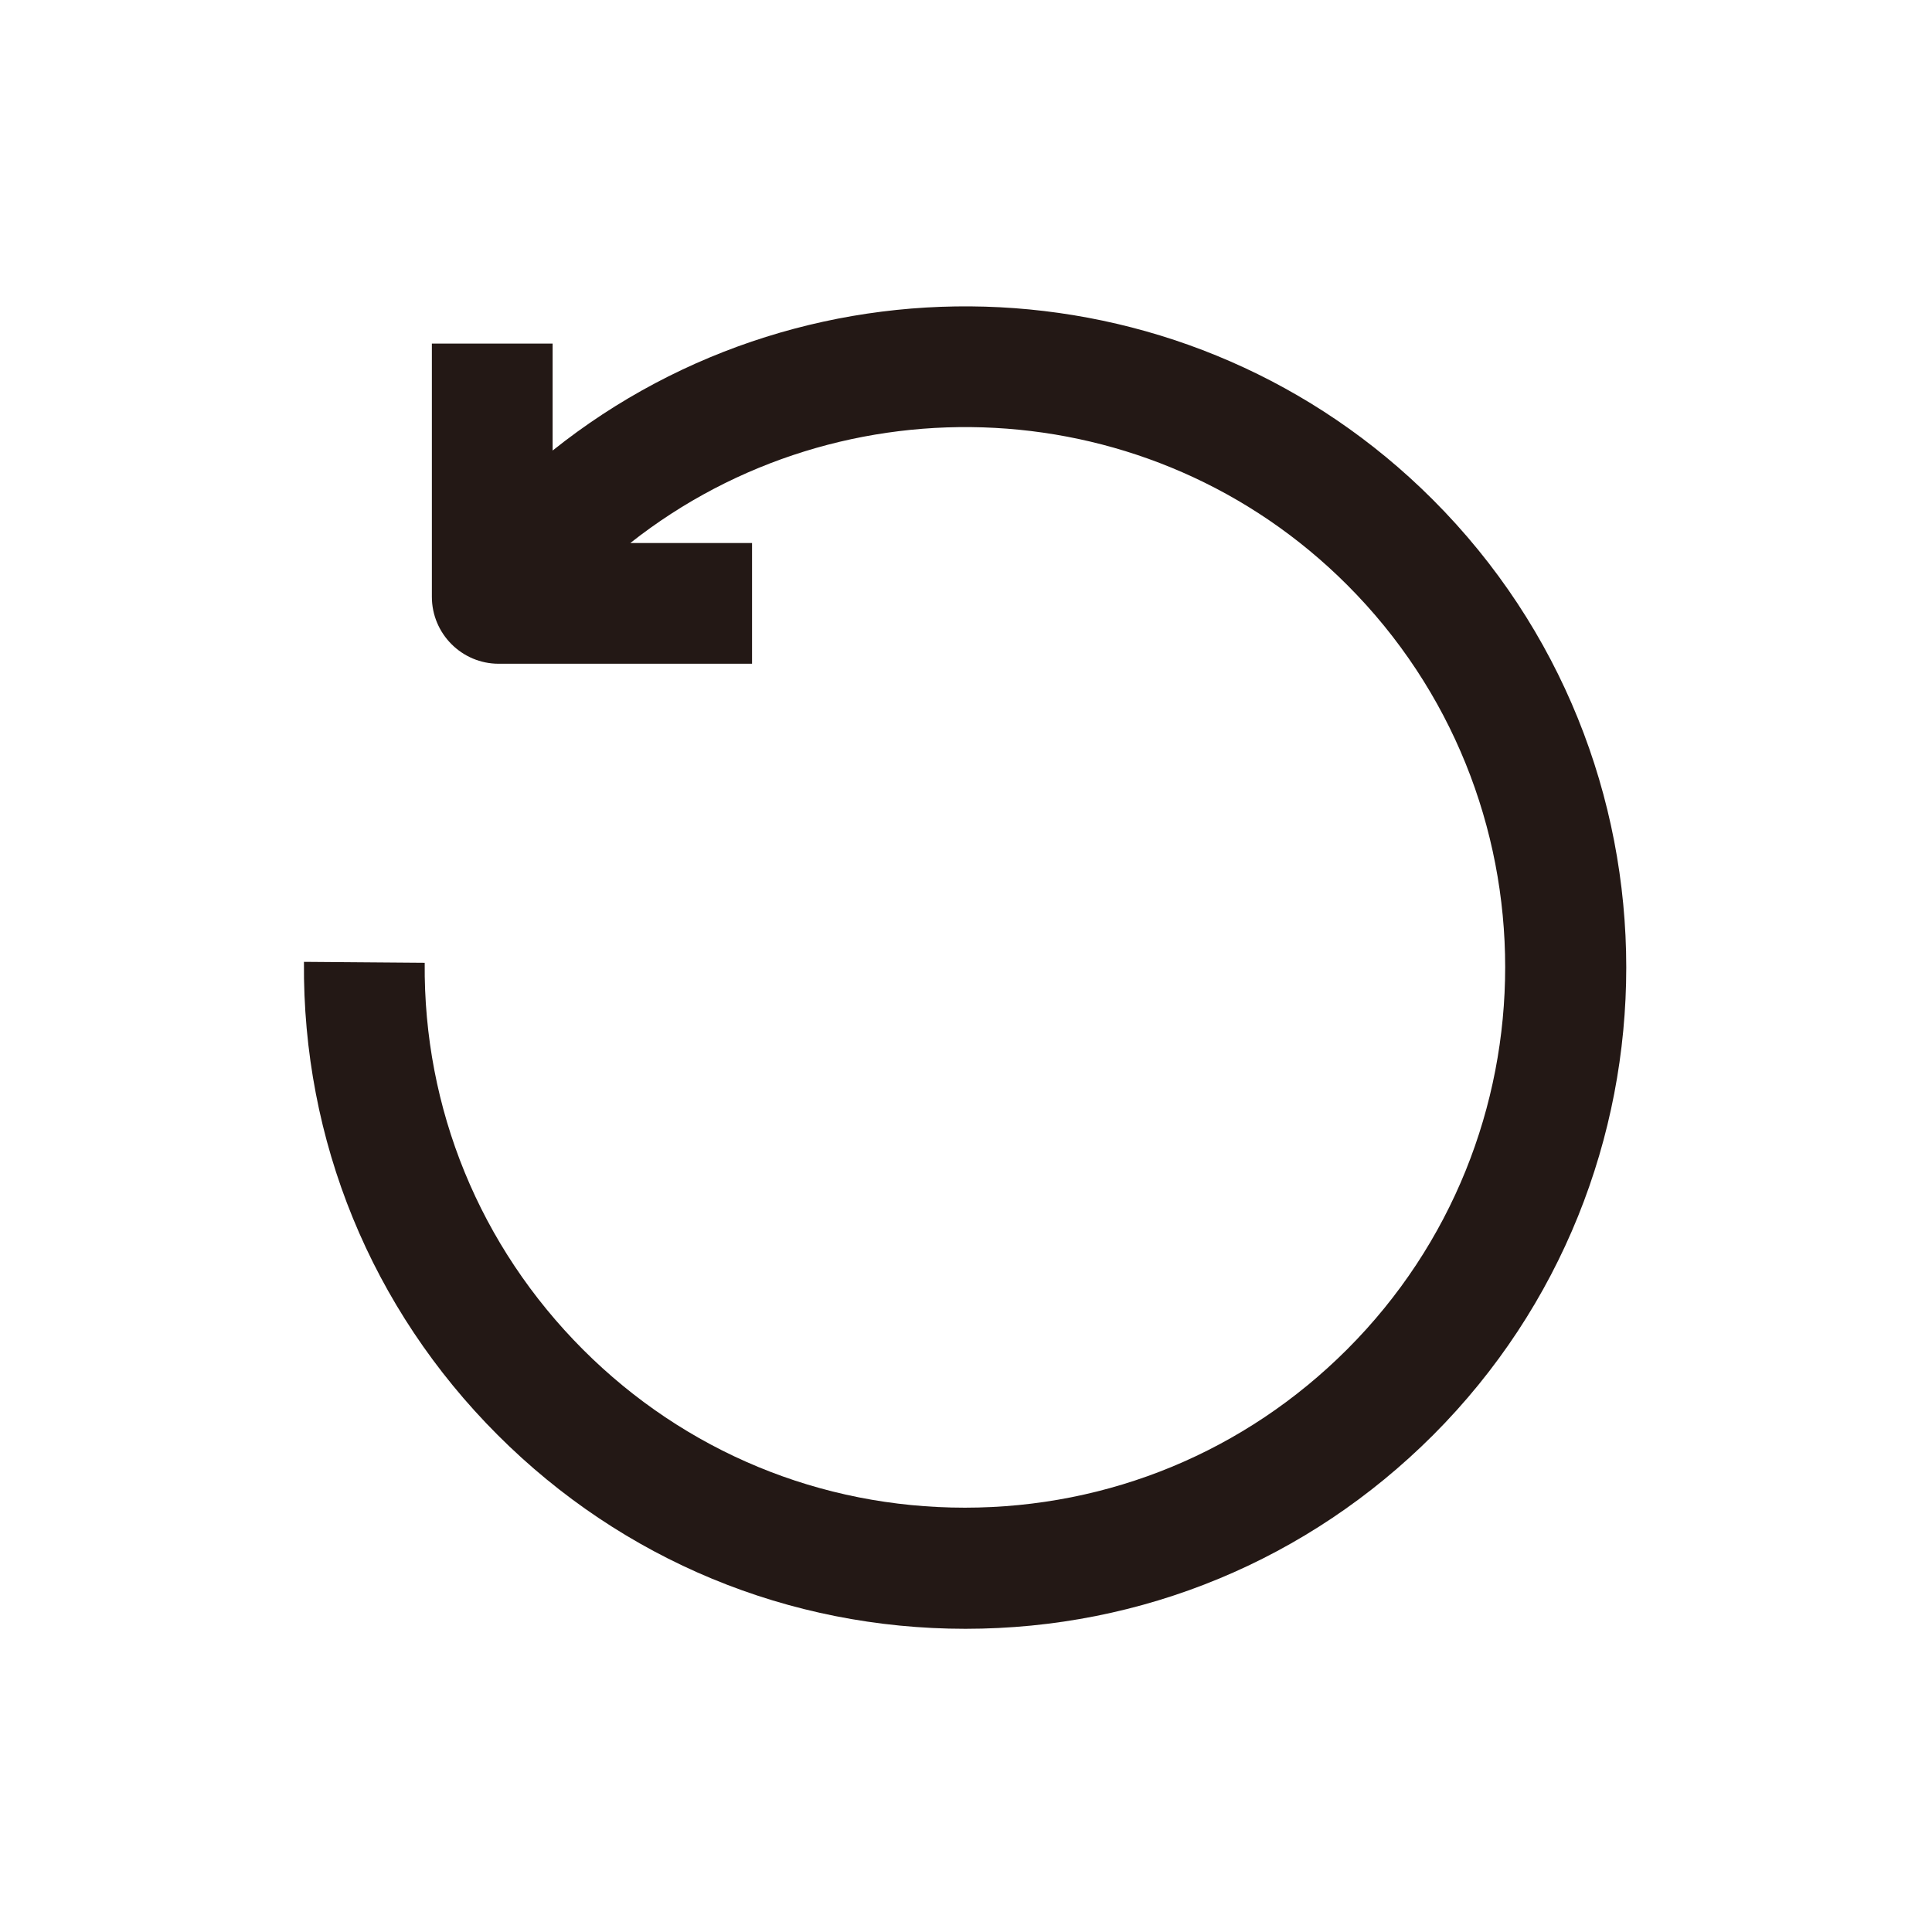
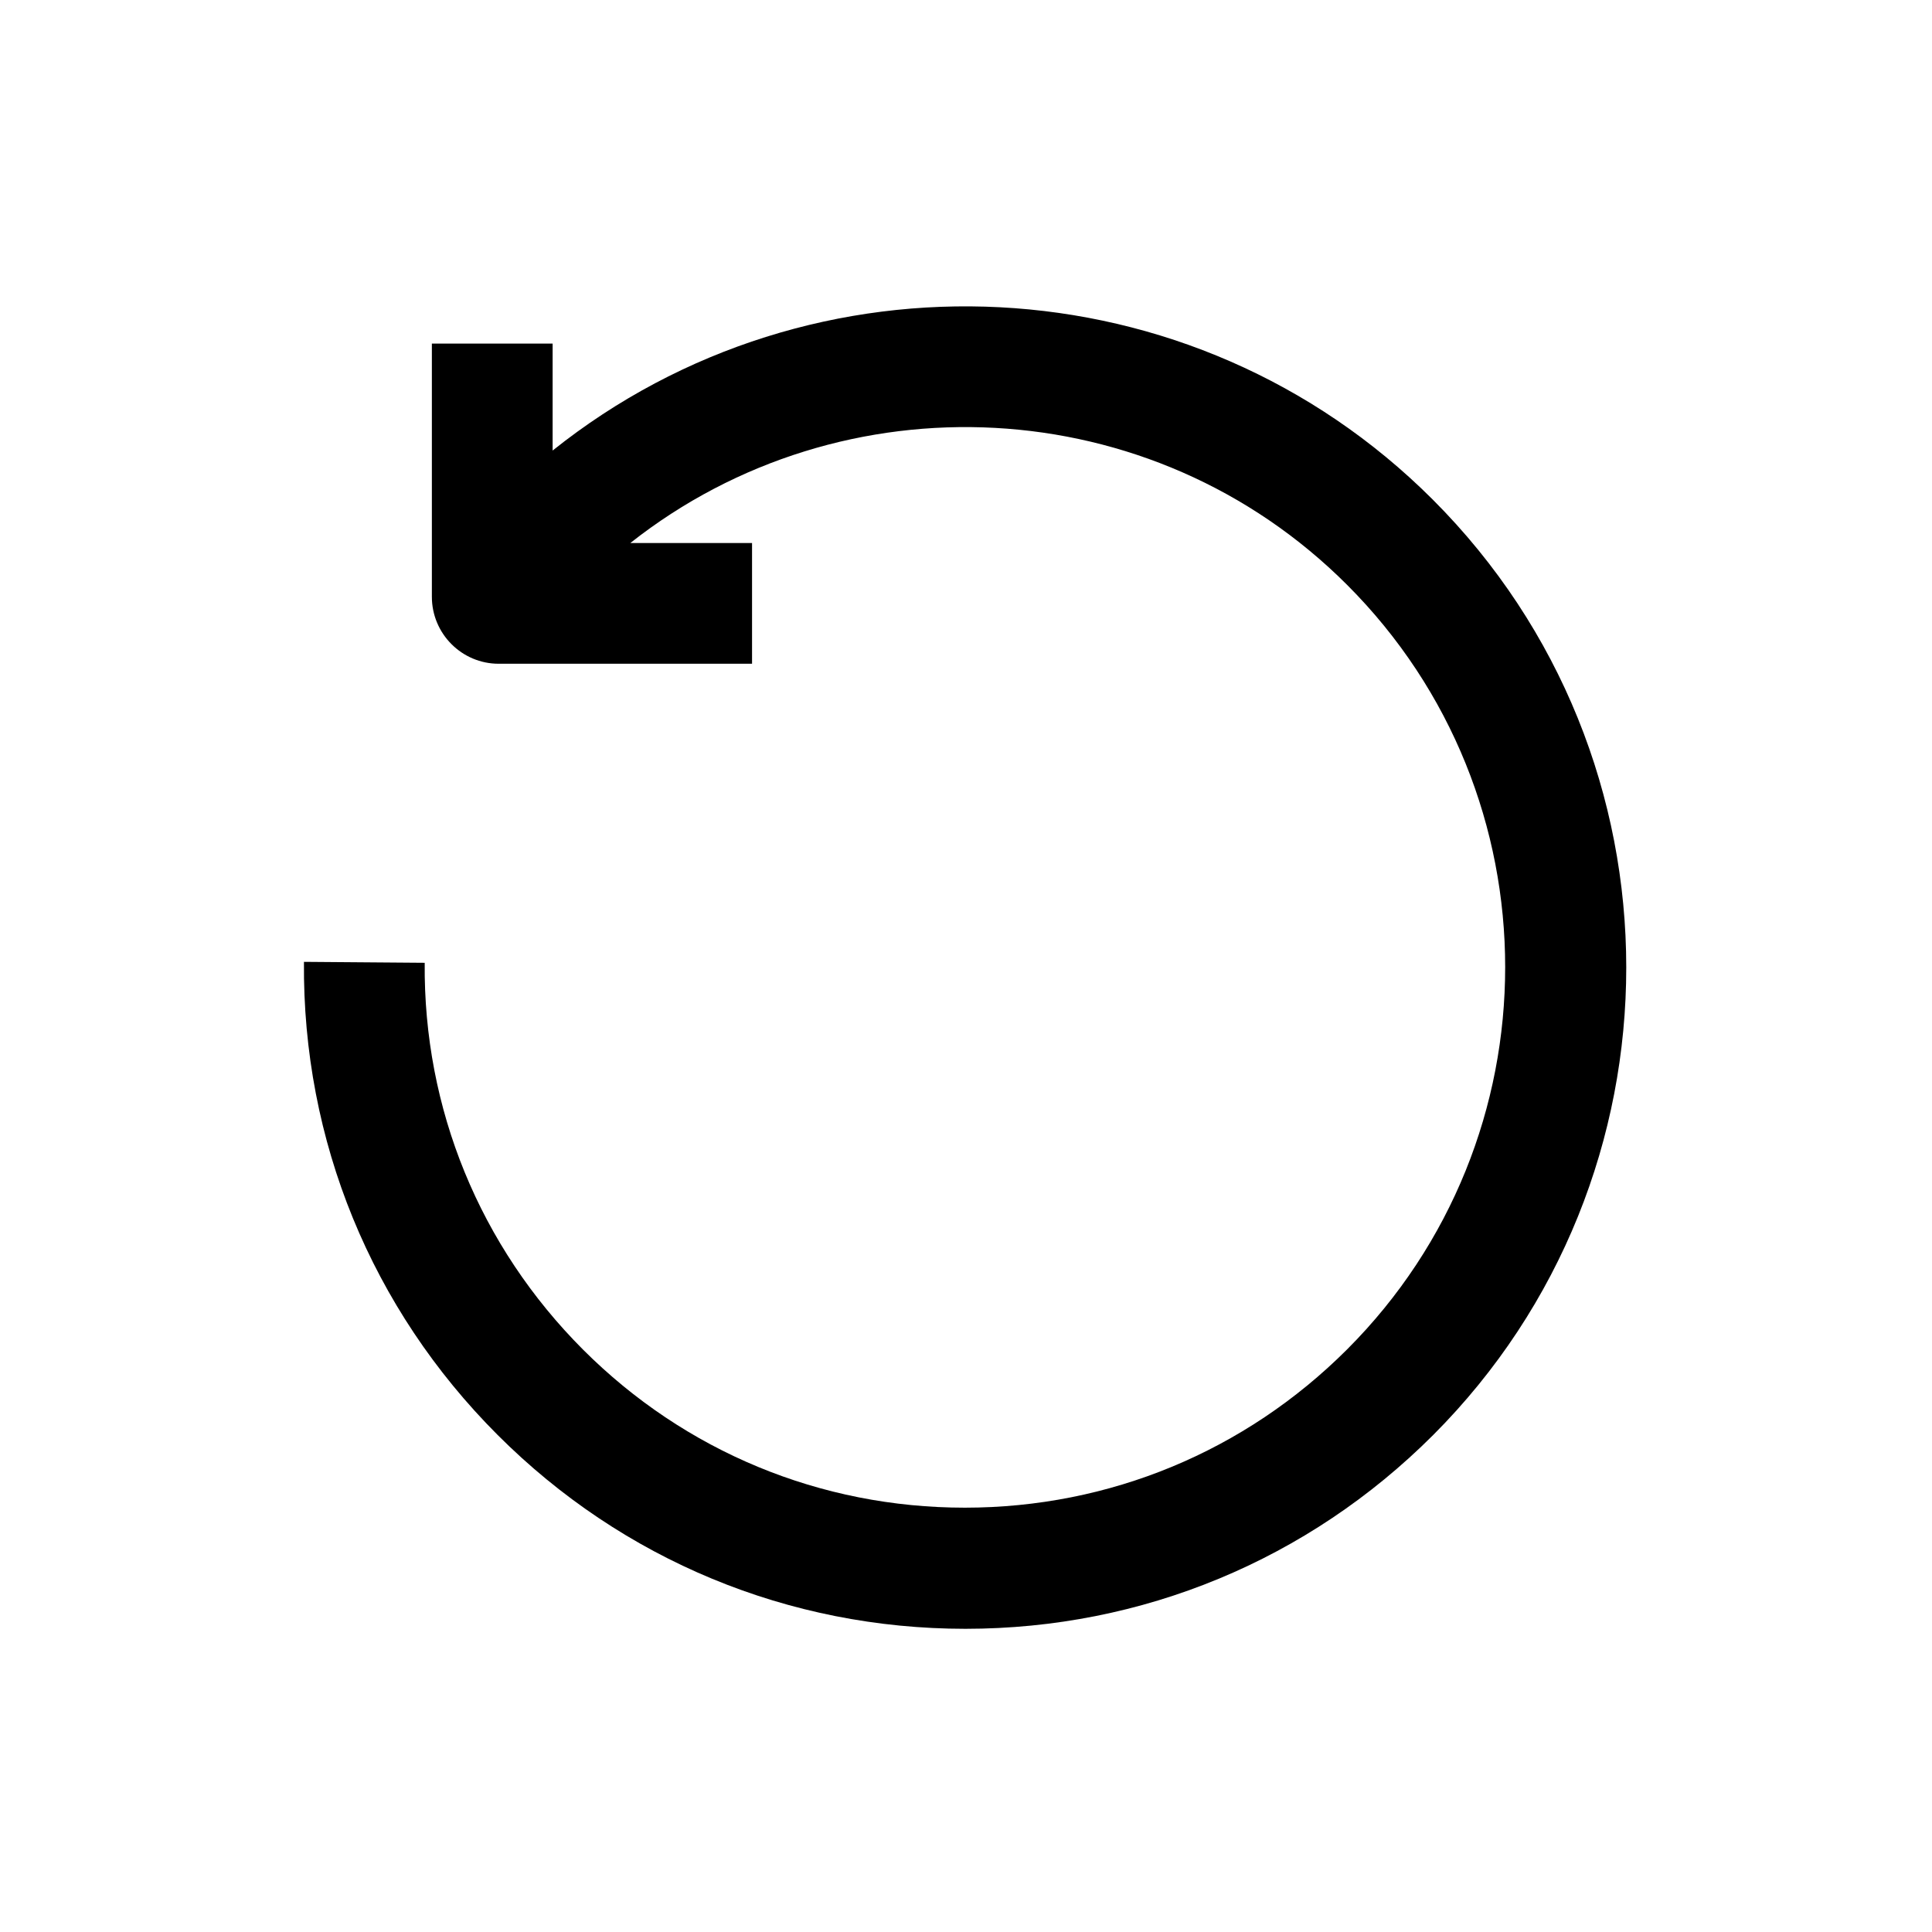
<svg xmlns="http://www.w3.org/2000/svg" t="1625046801933" class="icon" viewBox="0 0 1024 1024" version="1.1" p-id="3898" width="200" height="200">
  <defs>
    <style type="text/css" />
  </defs>
-   <path d="M759.4 264.8c-127.3-127.3-329-135.9-466.5-26v-56.7h-64v134.2c0 19.6 15.9 35.5 35.4 35.5h134.3v-64h-64.5C446.5 199.1 610.4 206.4 714 310c111.7 111.7 111.7 293.5 0 405.2-54.1 54.1-126.1 83.9-202.6 83.9S363.1 769.4 309 715.3c-54.7-54.8-84.6-127.6-83.9-205l-64-0.5c-0.8 94.7 35.7 183.8 102.7 250.8C330 826.8 418 863.3 511.7 863.3s181.7-36.5 247.9-102.7c136.5-136.7 136.5-359.1-0.2-495.8z" fill="#231815" p-id="3899" />
+   <path d="M759.4 264.8c-127.3-127.3-329-135.9-466.5-26v-56.7h-64v134.2c0 19.6 15.9 35.5 35.4 35.5h134.3v-64h-64.5C446.5 199.1 610.4 206.4 714 310c111.7 111.7 111.7 293.5 0 405.2-54.1 54.1-126.1 83.9-202.6 83.9S363.1 769.4 309 715.3c-54.7-54.8-84.6-127.6-83.9-205l-64-0.5c-0.8 94.7 35.7 183.8 102.7 250.8C330 826.8 418 863.3 511.7 863.3s181.7-36.5 247.9-102.7c136.5-136.7 136.5-359.1-0.2-495.8z" fill="#000000" p-id="3899" />
</svg>
